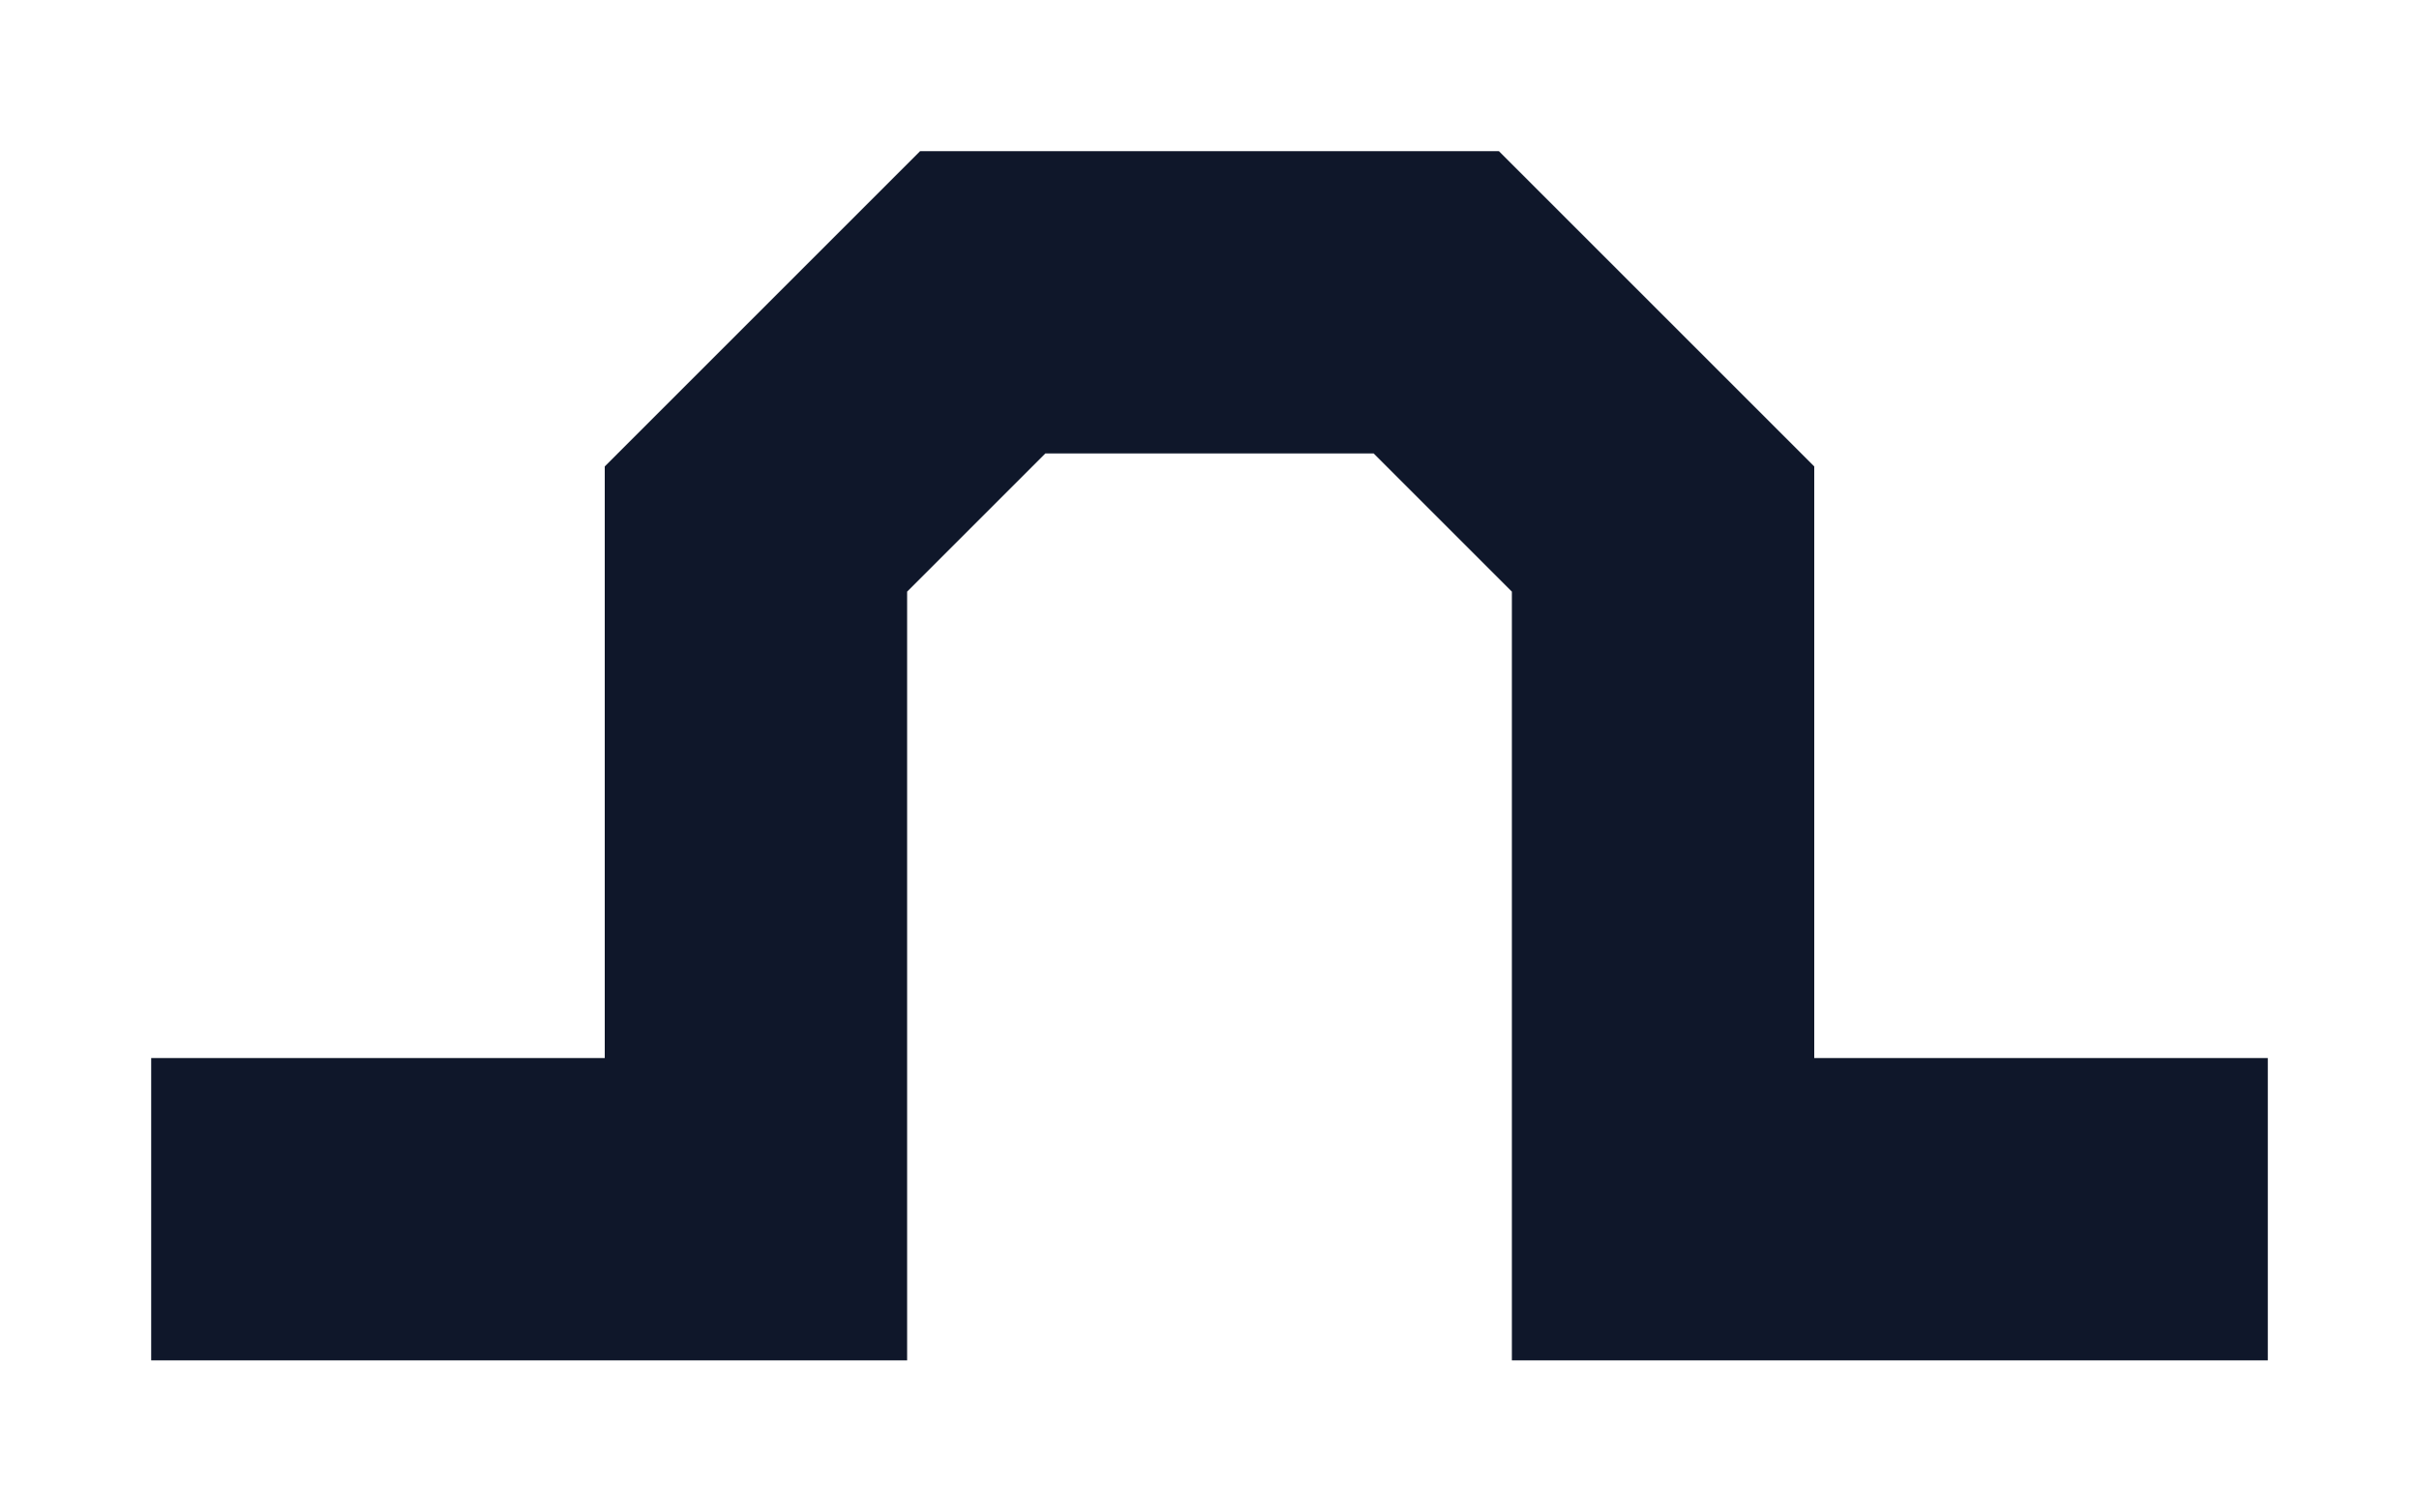
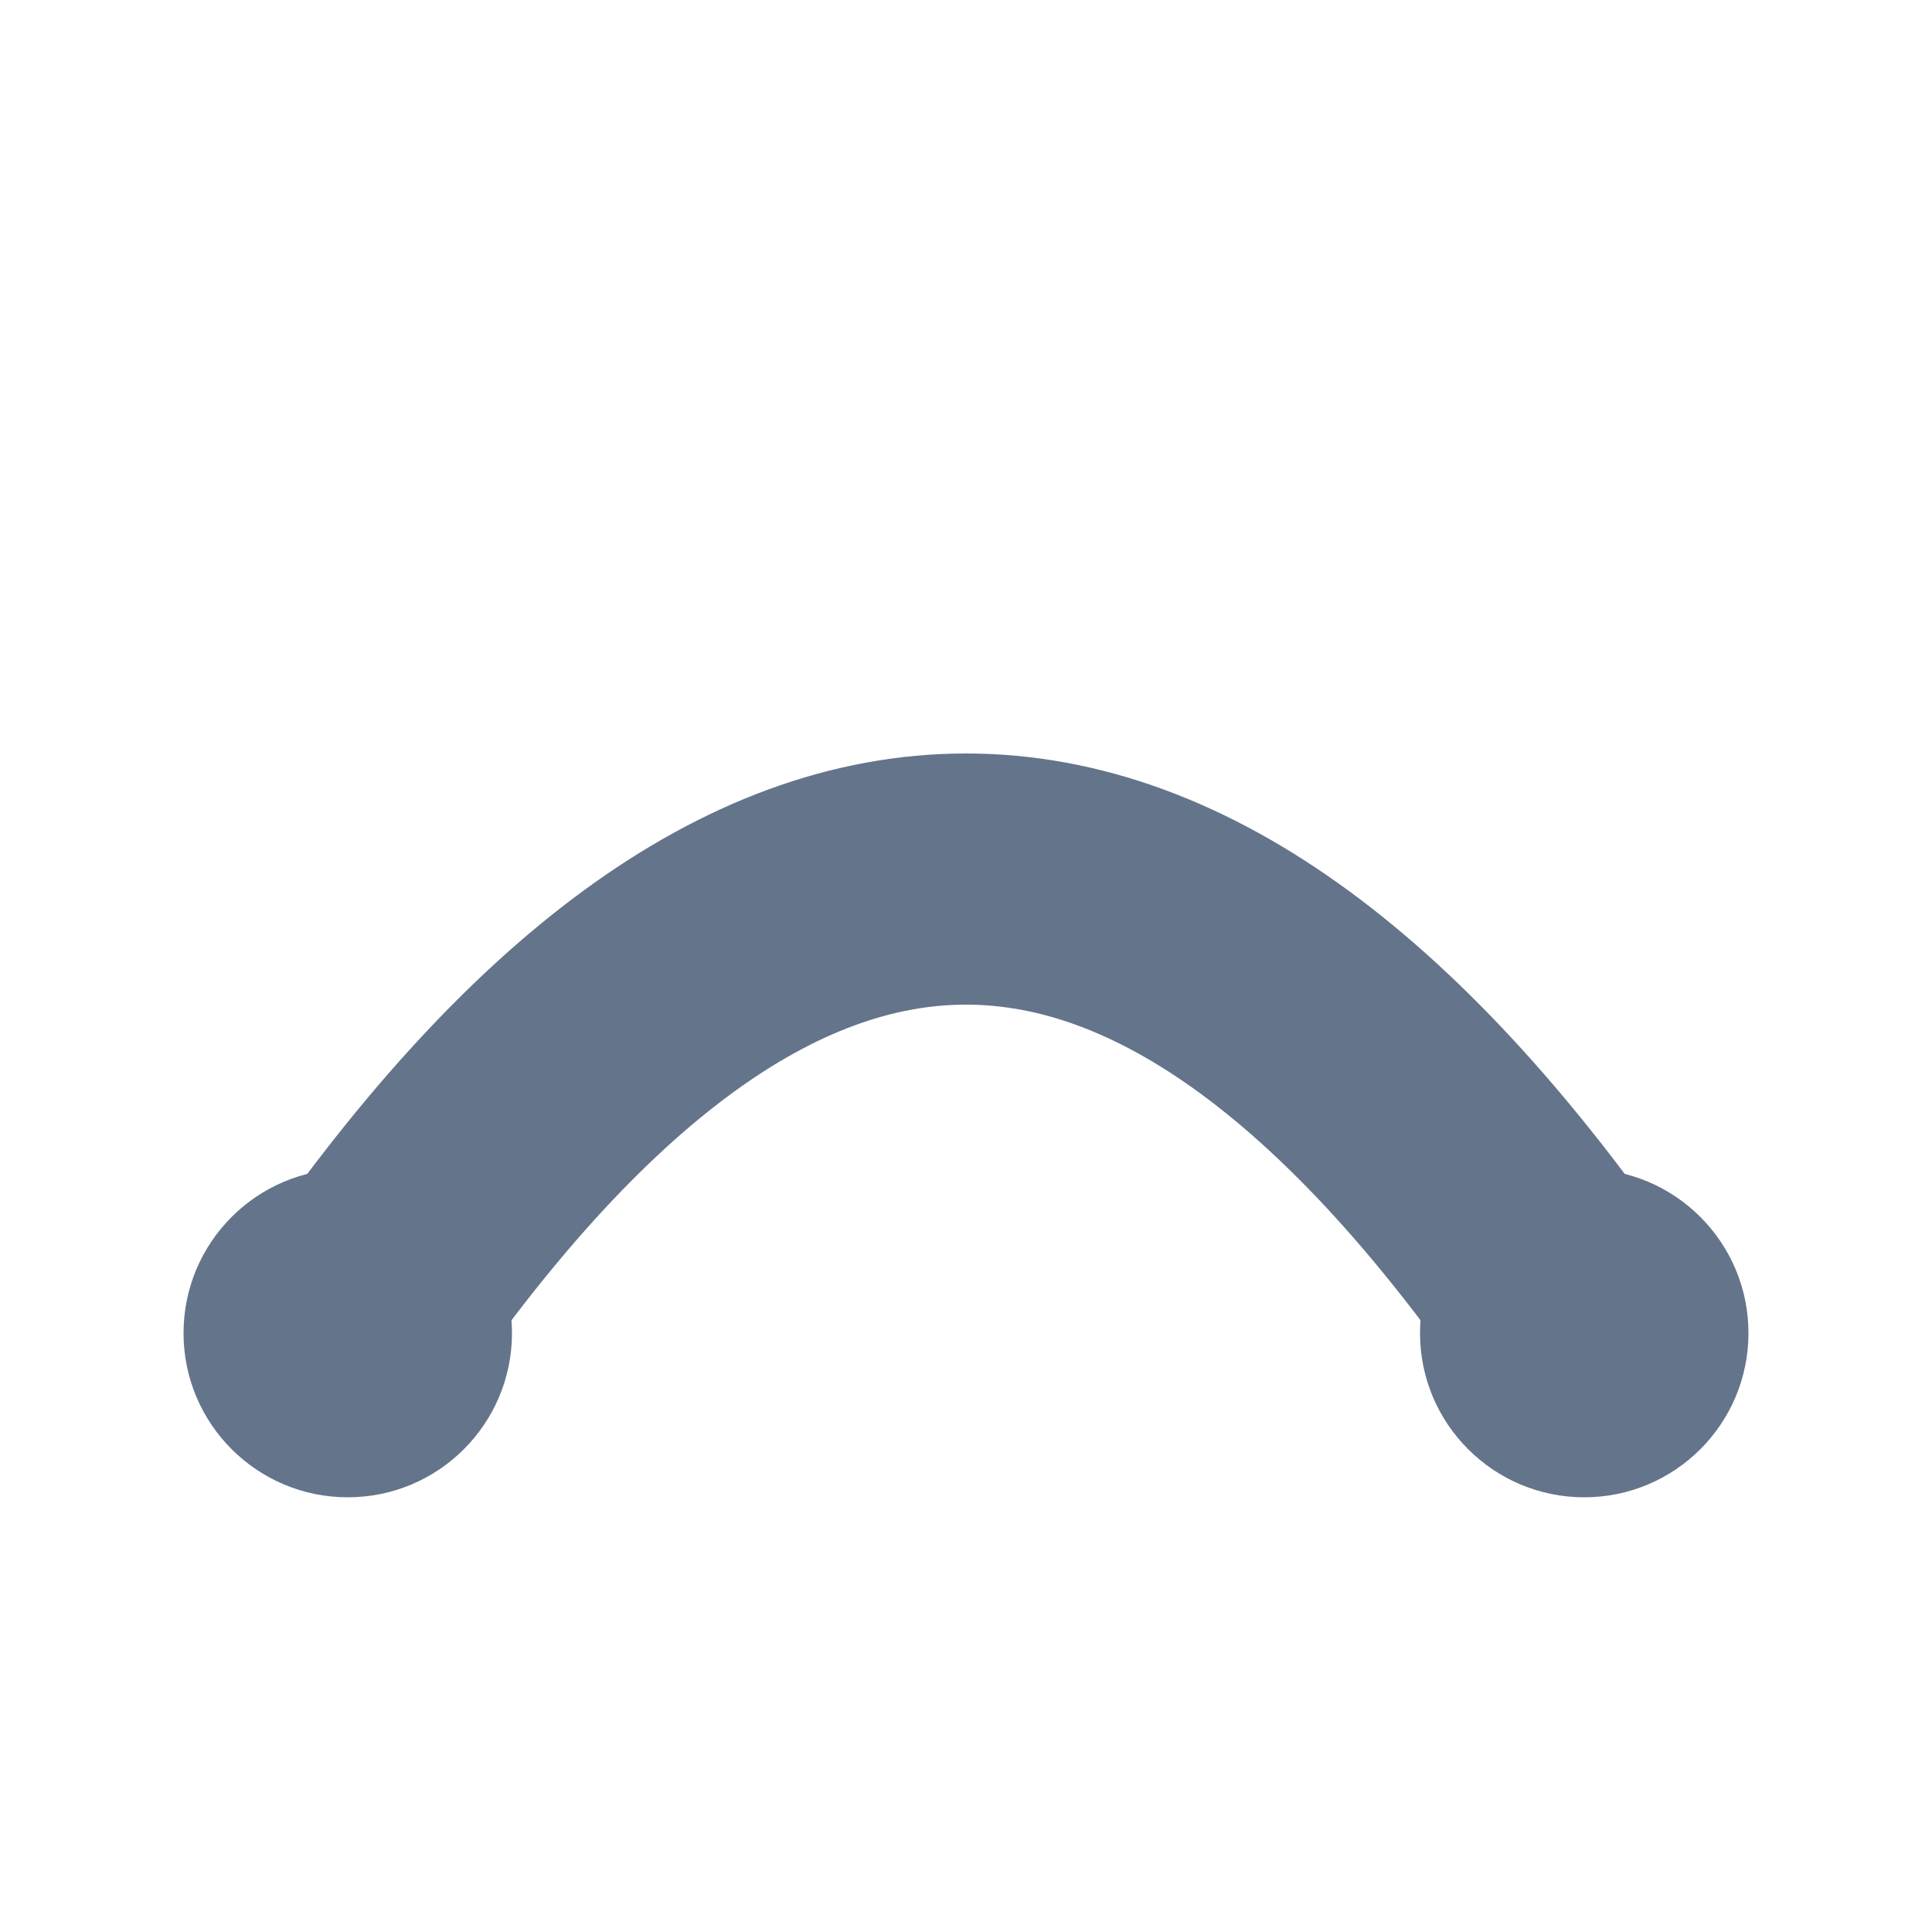
- <svg xmlns="http://www.w3.org/2000/svg" viewBox="0 0 64 40" width="256" height="160" role="img" aria-labelledby="bifrost-logo-mono-title">
-   <style>
-     svg:root { color: #0f172a; }
-     @media (prefers-color-scheme: dark) {
-       svg:root { color: #e2e8f0; }
-     }
-   </style>
-   <path d="M4 32H20V14L26 8H38L44 14V32H60" fill="none" stroke="currentColor" stroke-width="8" stroke-linecap="butt" stroke-linejoin="miter" />
+ <svg xmlns="http://www.w3.org/2000/svg" viewBox="0 0 200 200" role="img" aria-labelledby="bifrost-mono-title">
+   <style>svg:root { color: #64748b; }</style>
+   <g fill="none" stroke="currentColor">
+     <path d="M36 138Q100 44 164 138" stroke-width="26" stroke-linecap="round" />
+   </g>
+   <circle cx="36" cy="138" r="17" fill="currentColor" />
+   <circle cx="164" cy="138" r="17" fill="currentColor" />
</svg>
